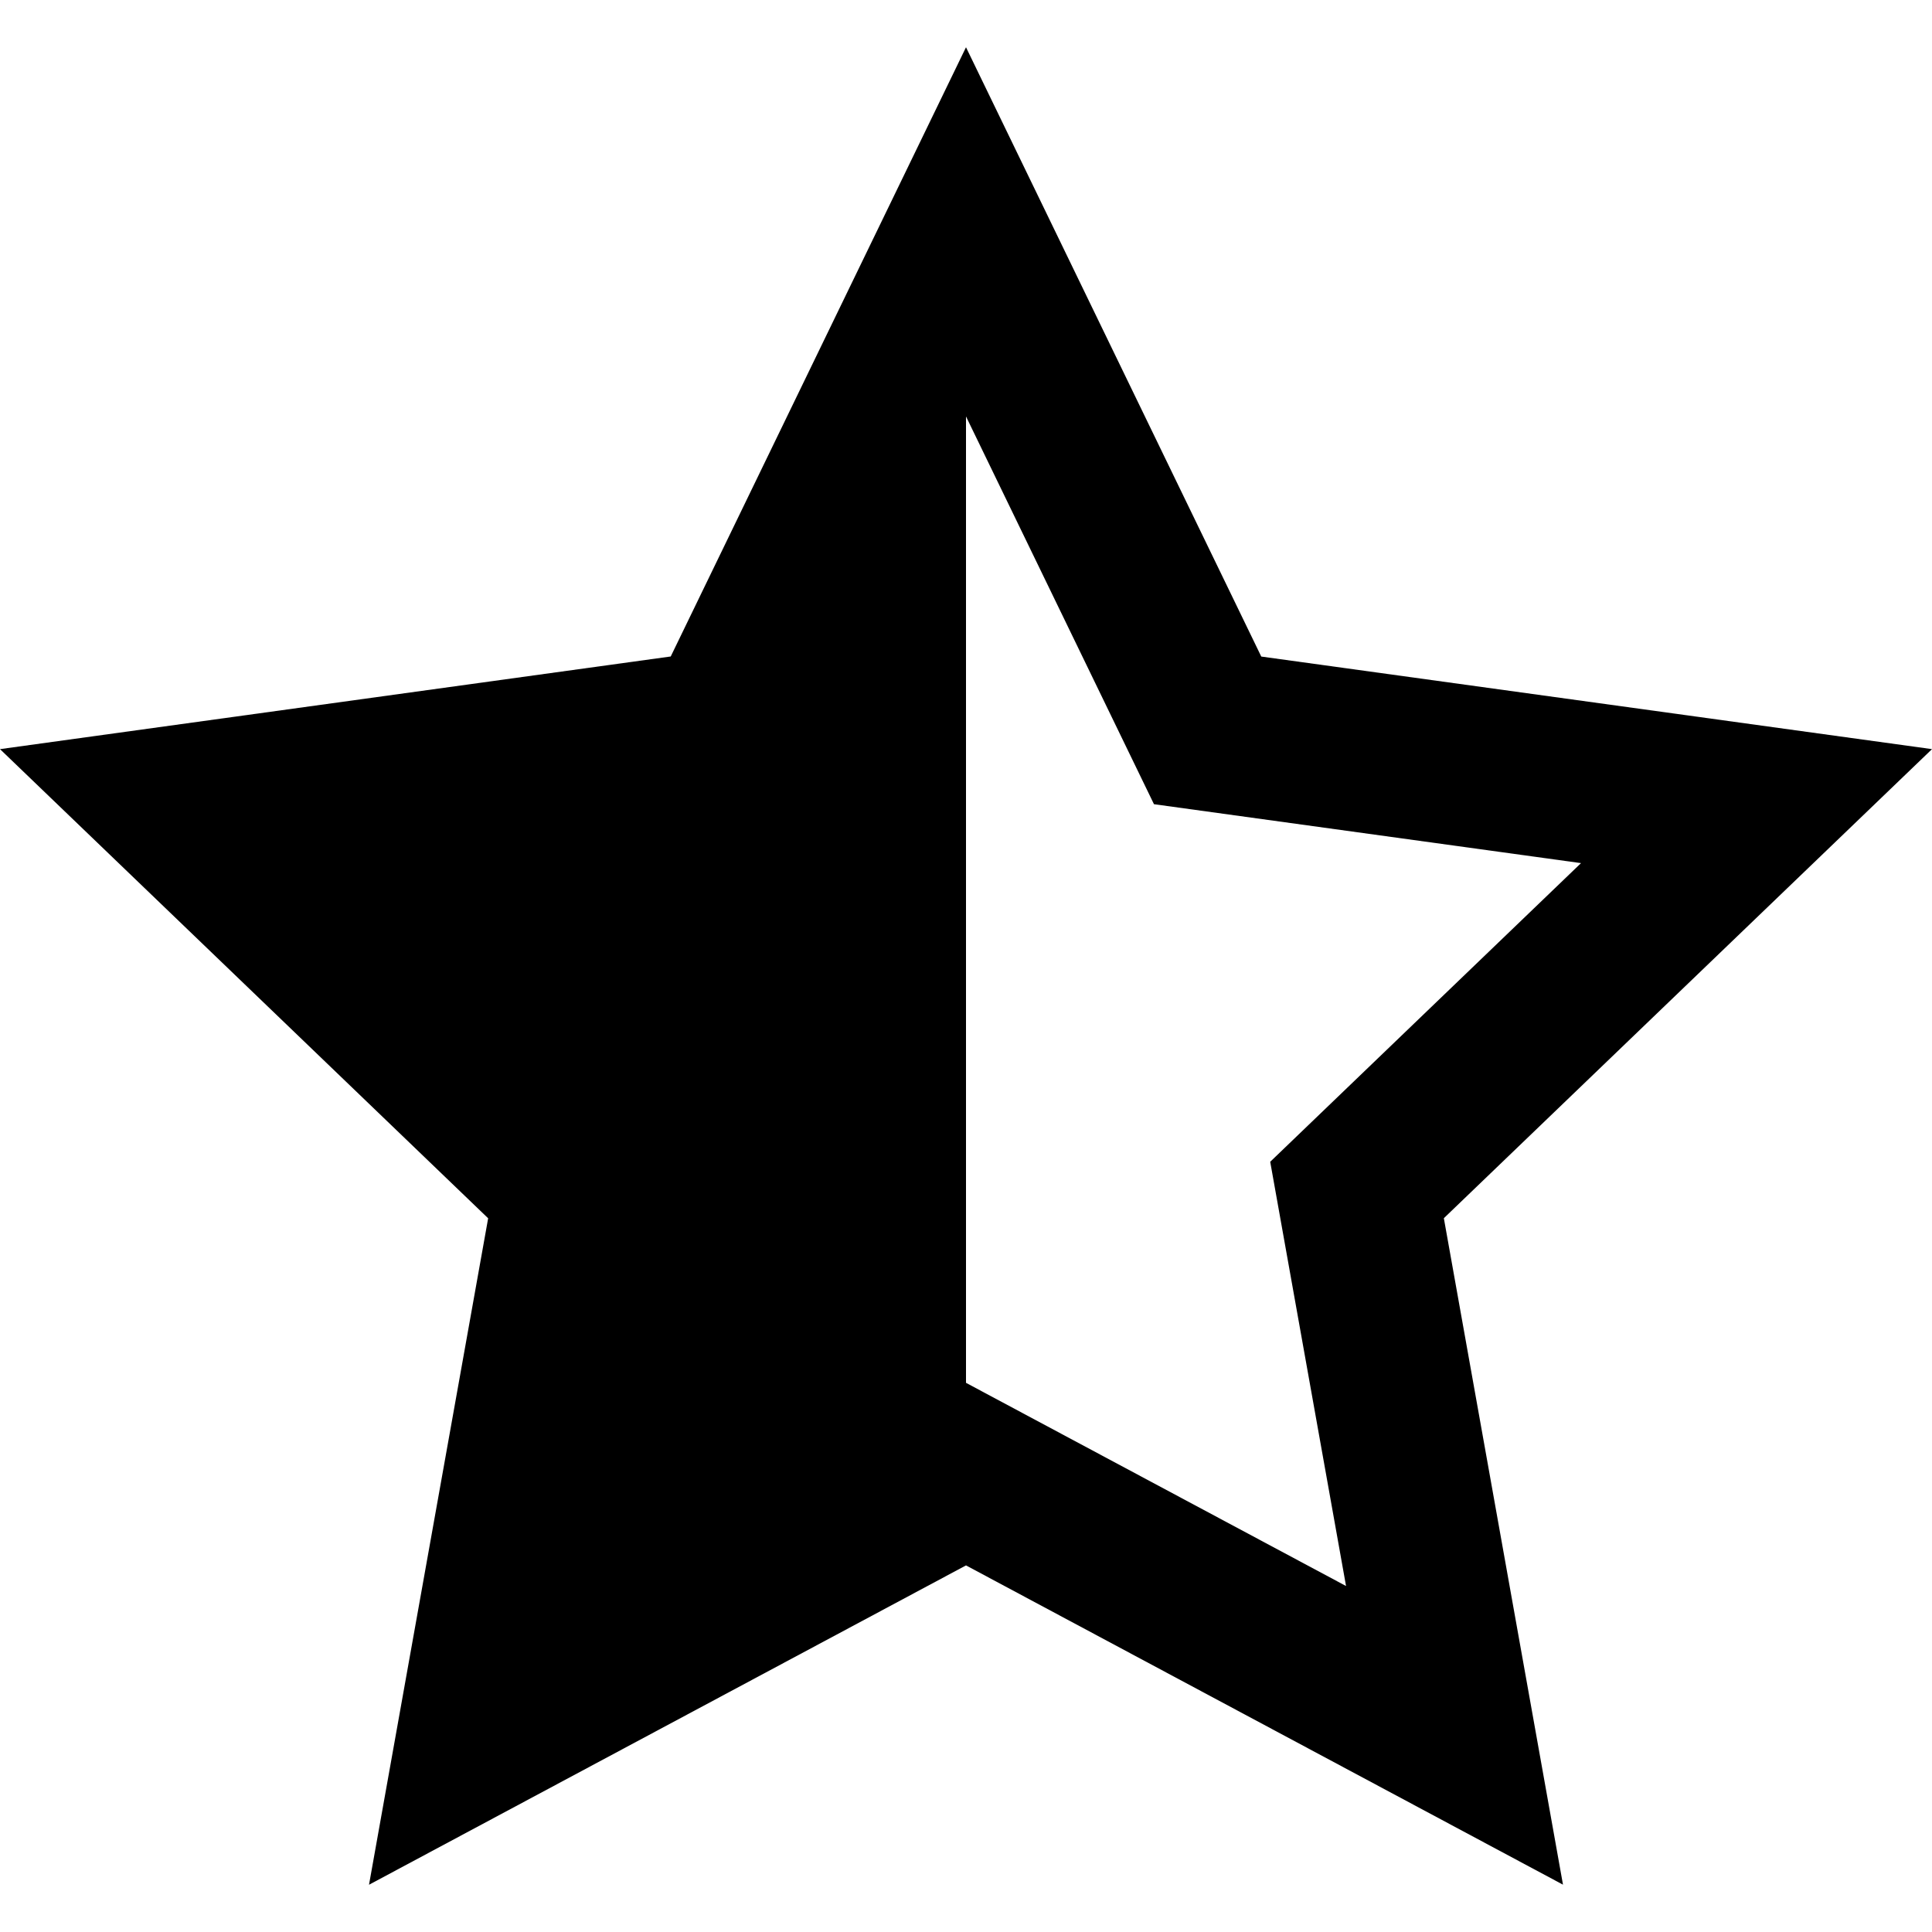
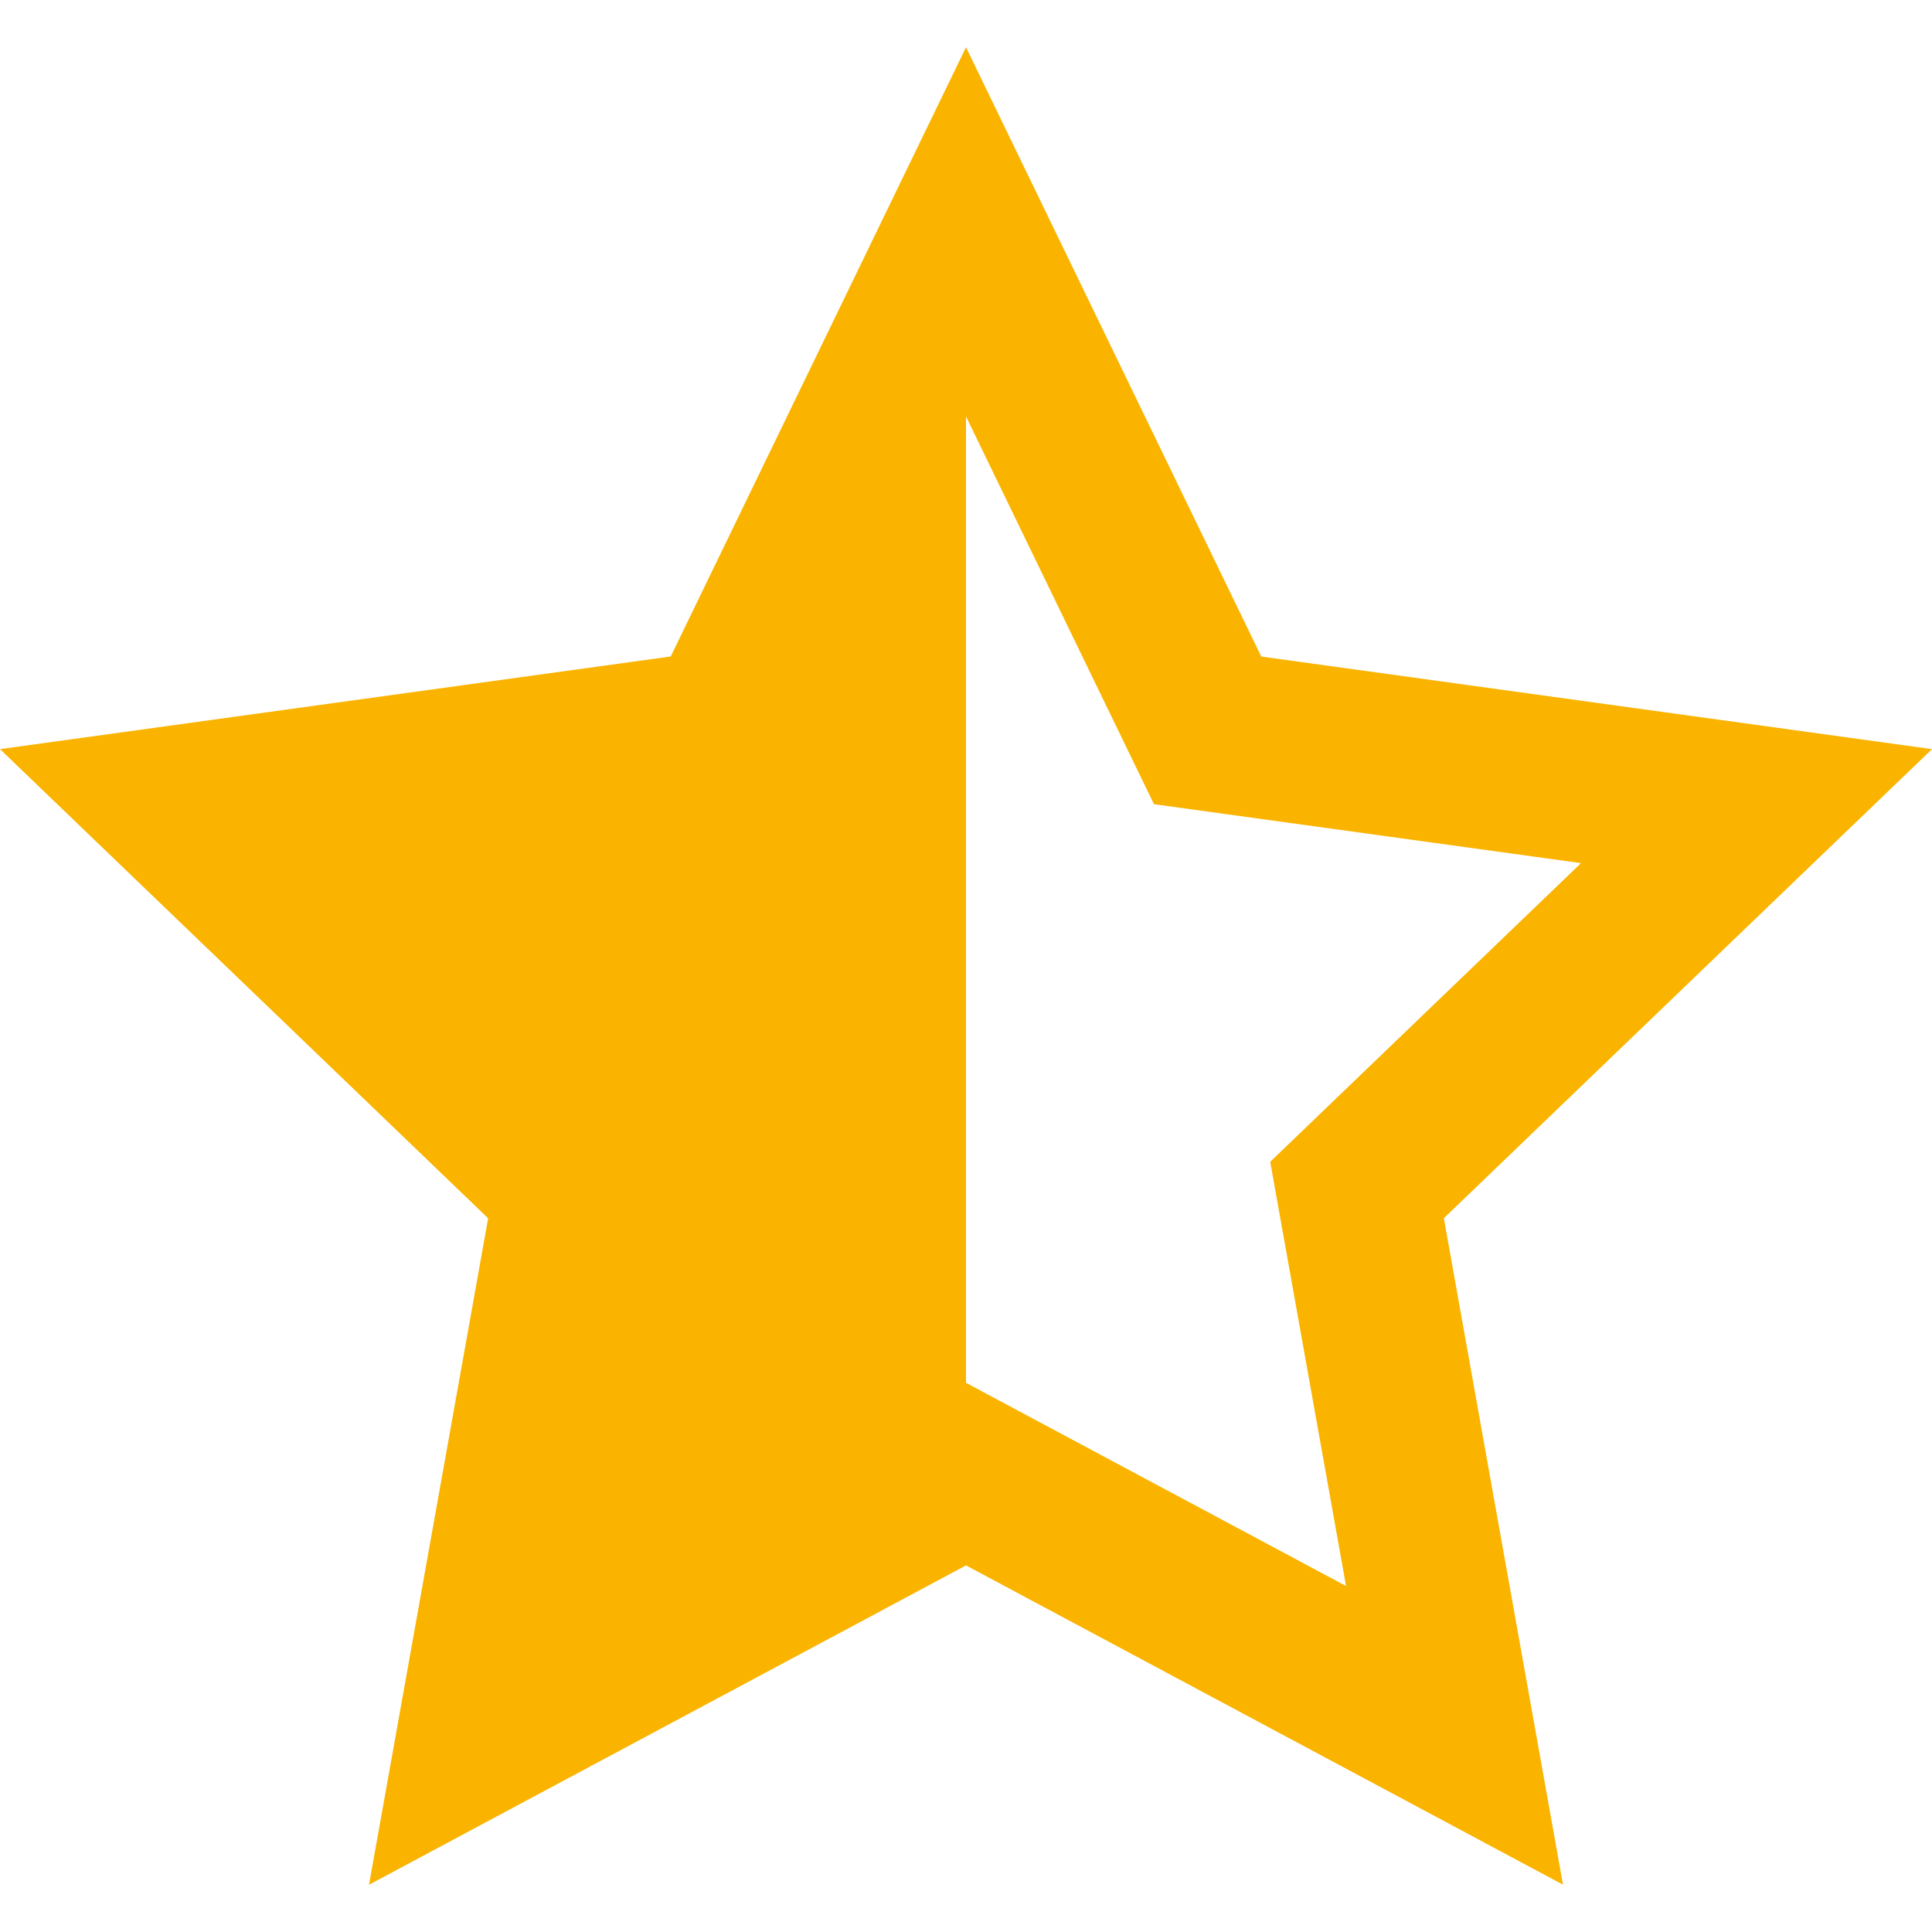
- <svg xmlns="http://www.w3.org/2000/svg" width="24" height="24" viewBox="0 0 24 24">
+ <svg xmlns="http://www.w3.org/2000/svg" width="24" height="24" fill="#FAB400" viewBox="0 0 24 24">
  <path d="M12 5.173l2.335 4.817 5.305.732-3.861 3.71.942 5.27-4.721-2.524v-12.005zm0-4.586l-3.668 7.568-8.332 1.151 6.064 5.828-1.48 8.279 7.416-3.967 7.416 3.966-1.48-8.279 6.064-5.827-8.332-1.15-3.668-7.569z" />
</svg>
